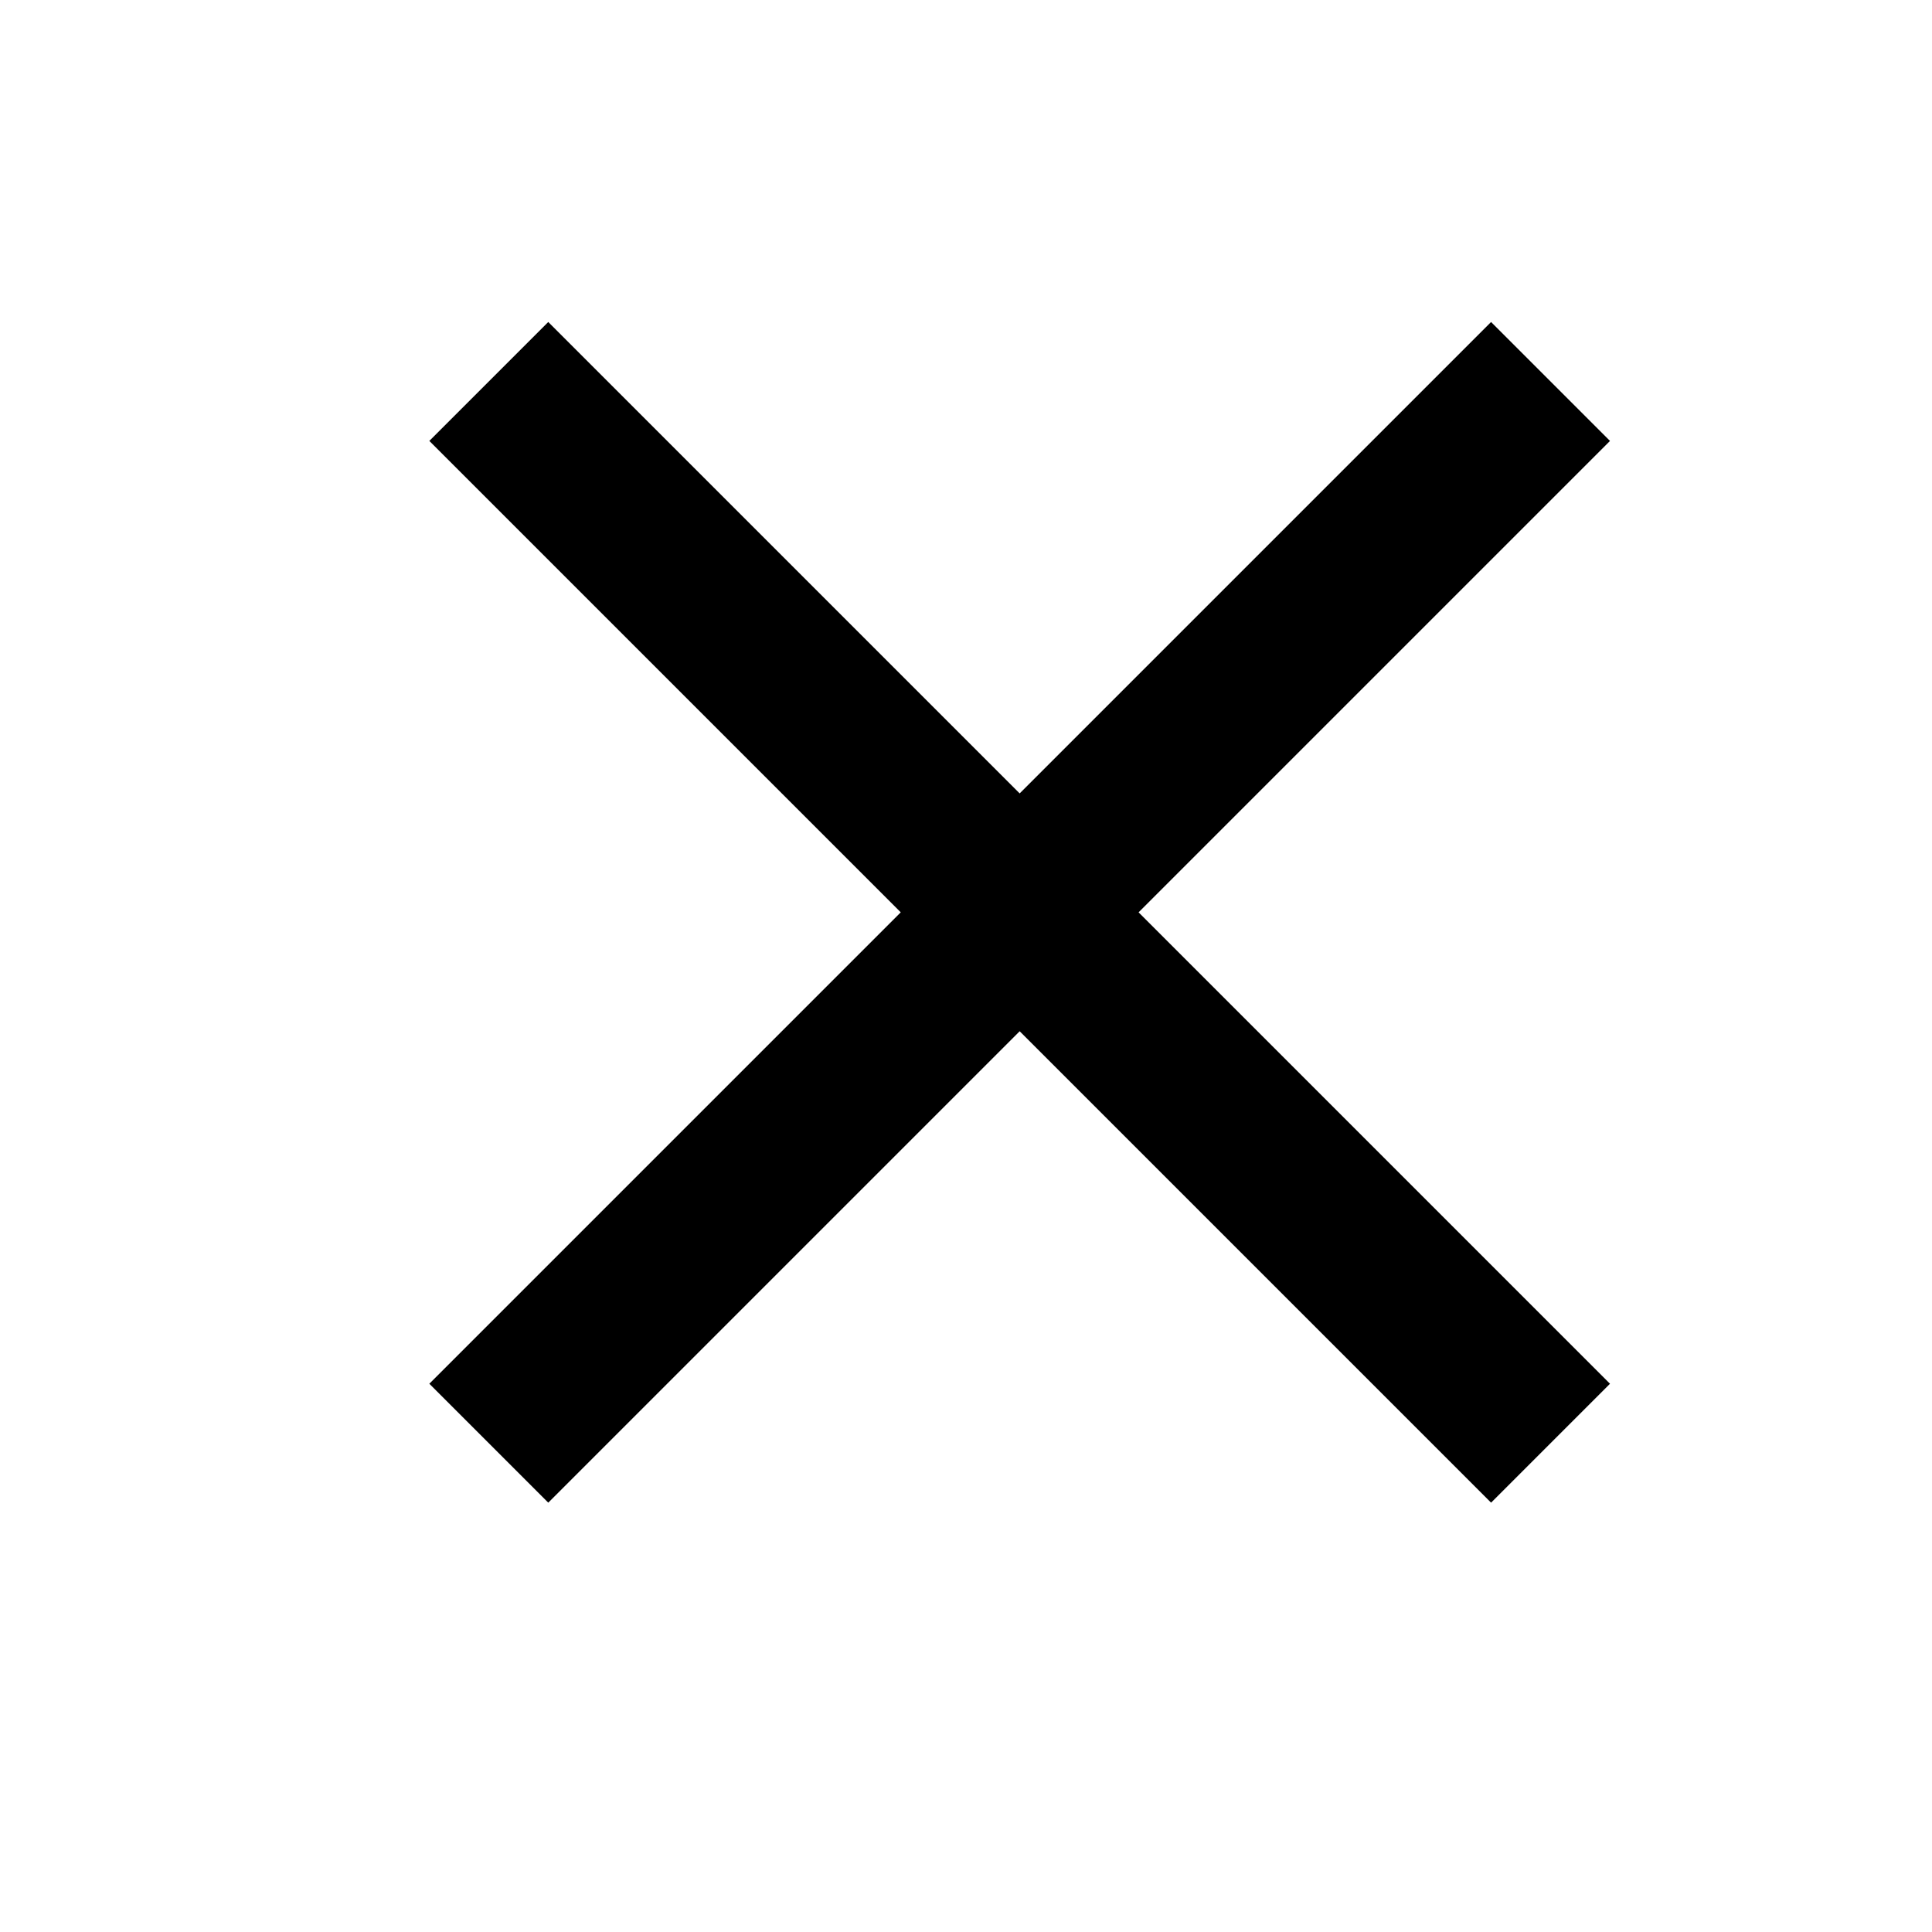
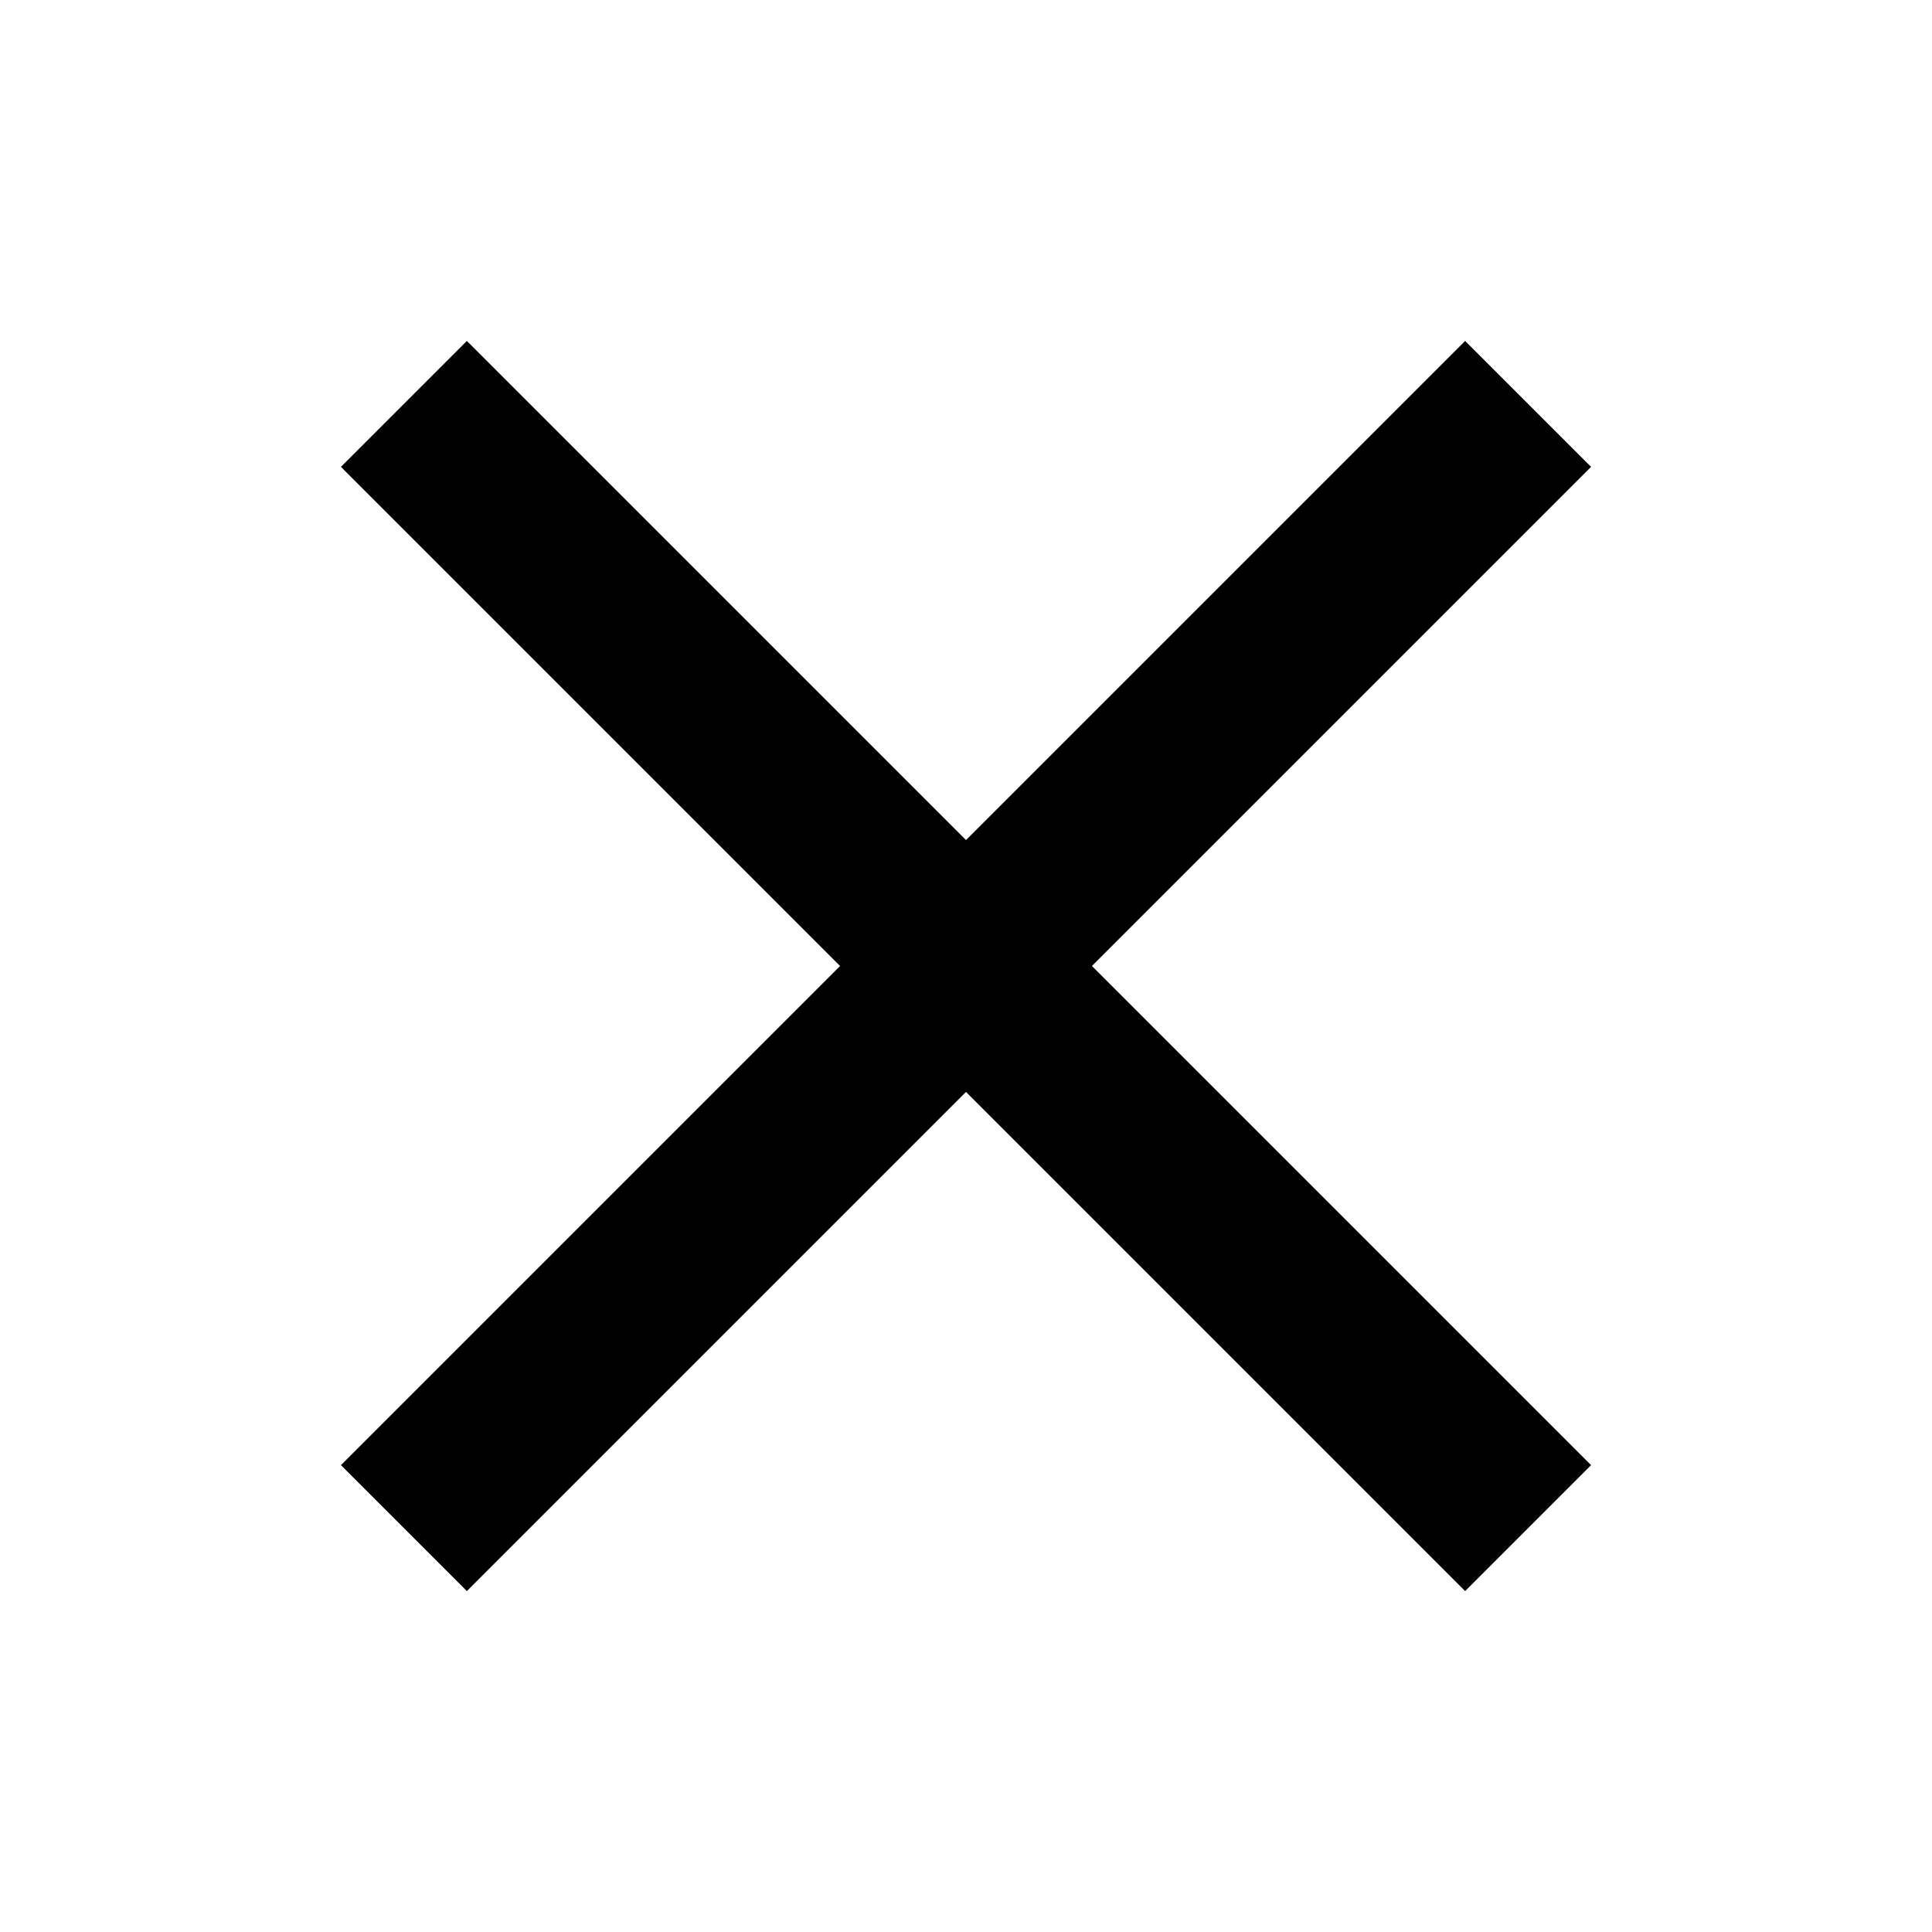
- <svg xmlns="http://www.w3.org/2000/svg" width="18" height="18" viewBox="0 0 18 18">
-   <path d="M15 4.108L13.892 3L9.5 7.392L5.108 3L4 4.108L8.392 8.5L4 12.892L5.108 14L9.5 9.608L13.892 14L15 12.892L10.608 8.5L15 4.108Z" />
+ <svg xmlns="http://www.w3.org/2000/svg" width="17" height="17" viewBox="0 0 17 17" fill="none">
+   <path d="M14 4.108L12.892 3L8.5 7.392L4.108 3L3 4.108L7.392 8.5L3 12.892L4.108 14L8.5 9.608L12.892 14L14 12.892L9.608 8.5L14 4.108Z" fill="black" />
</svg>
